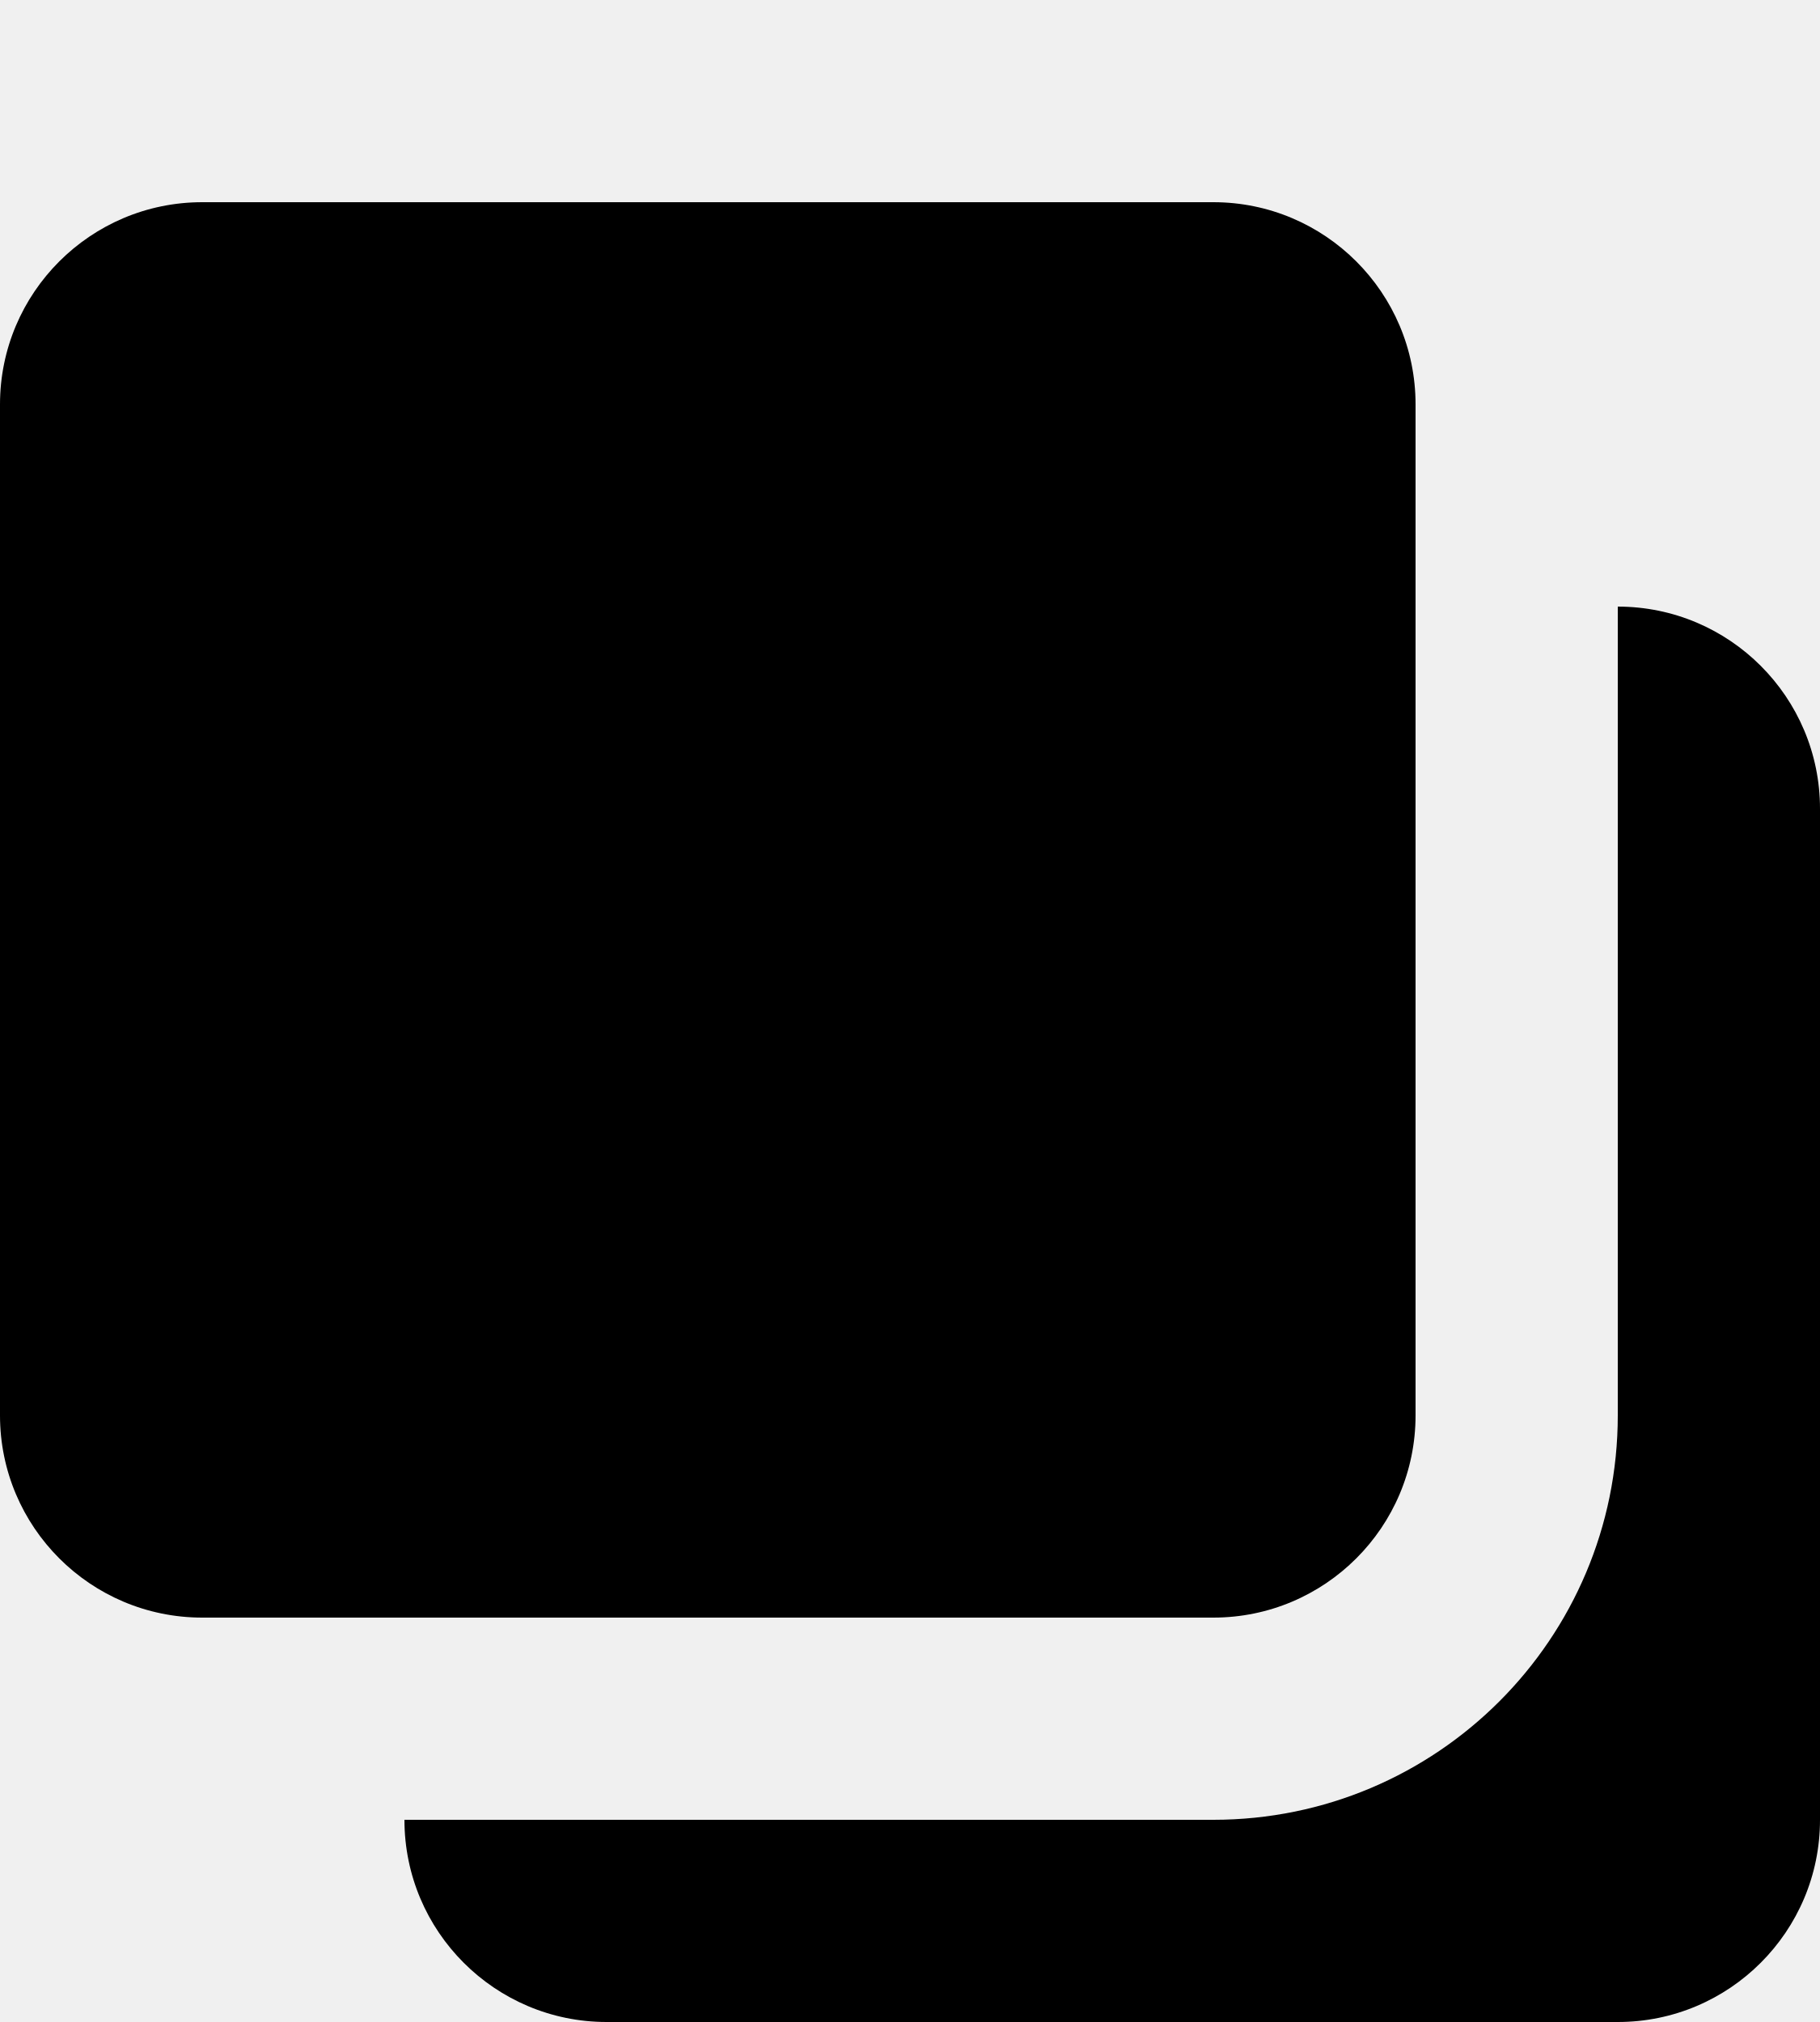
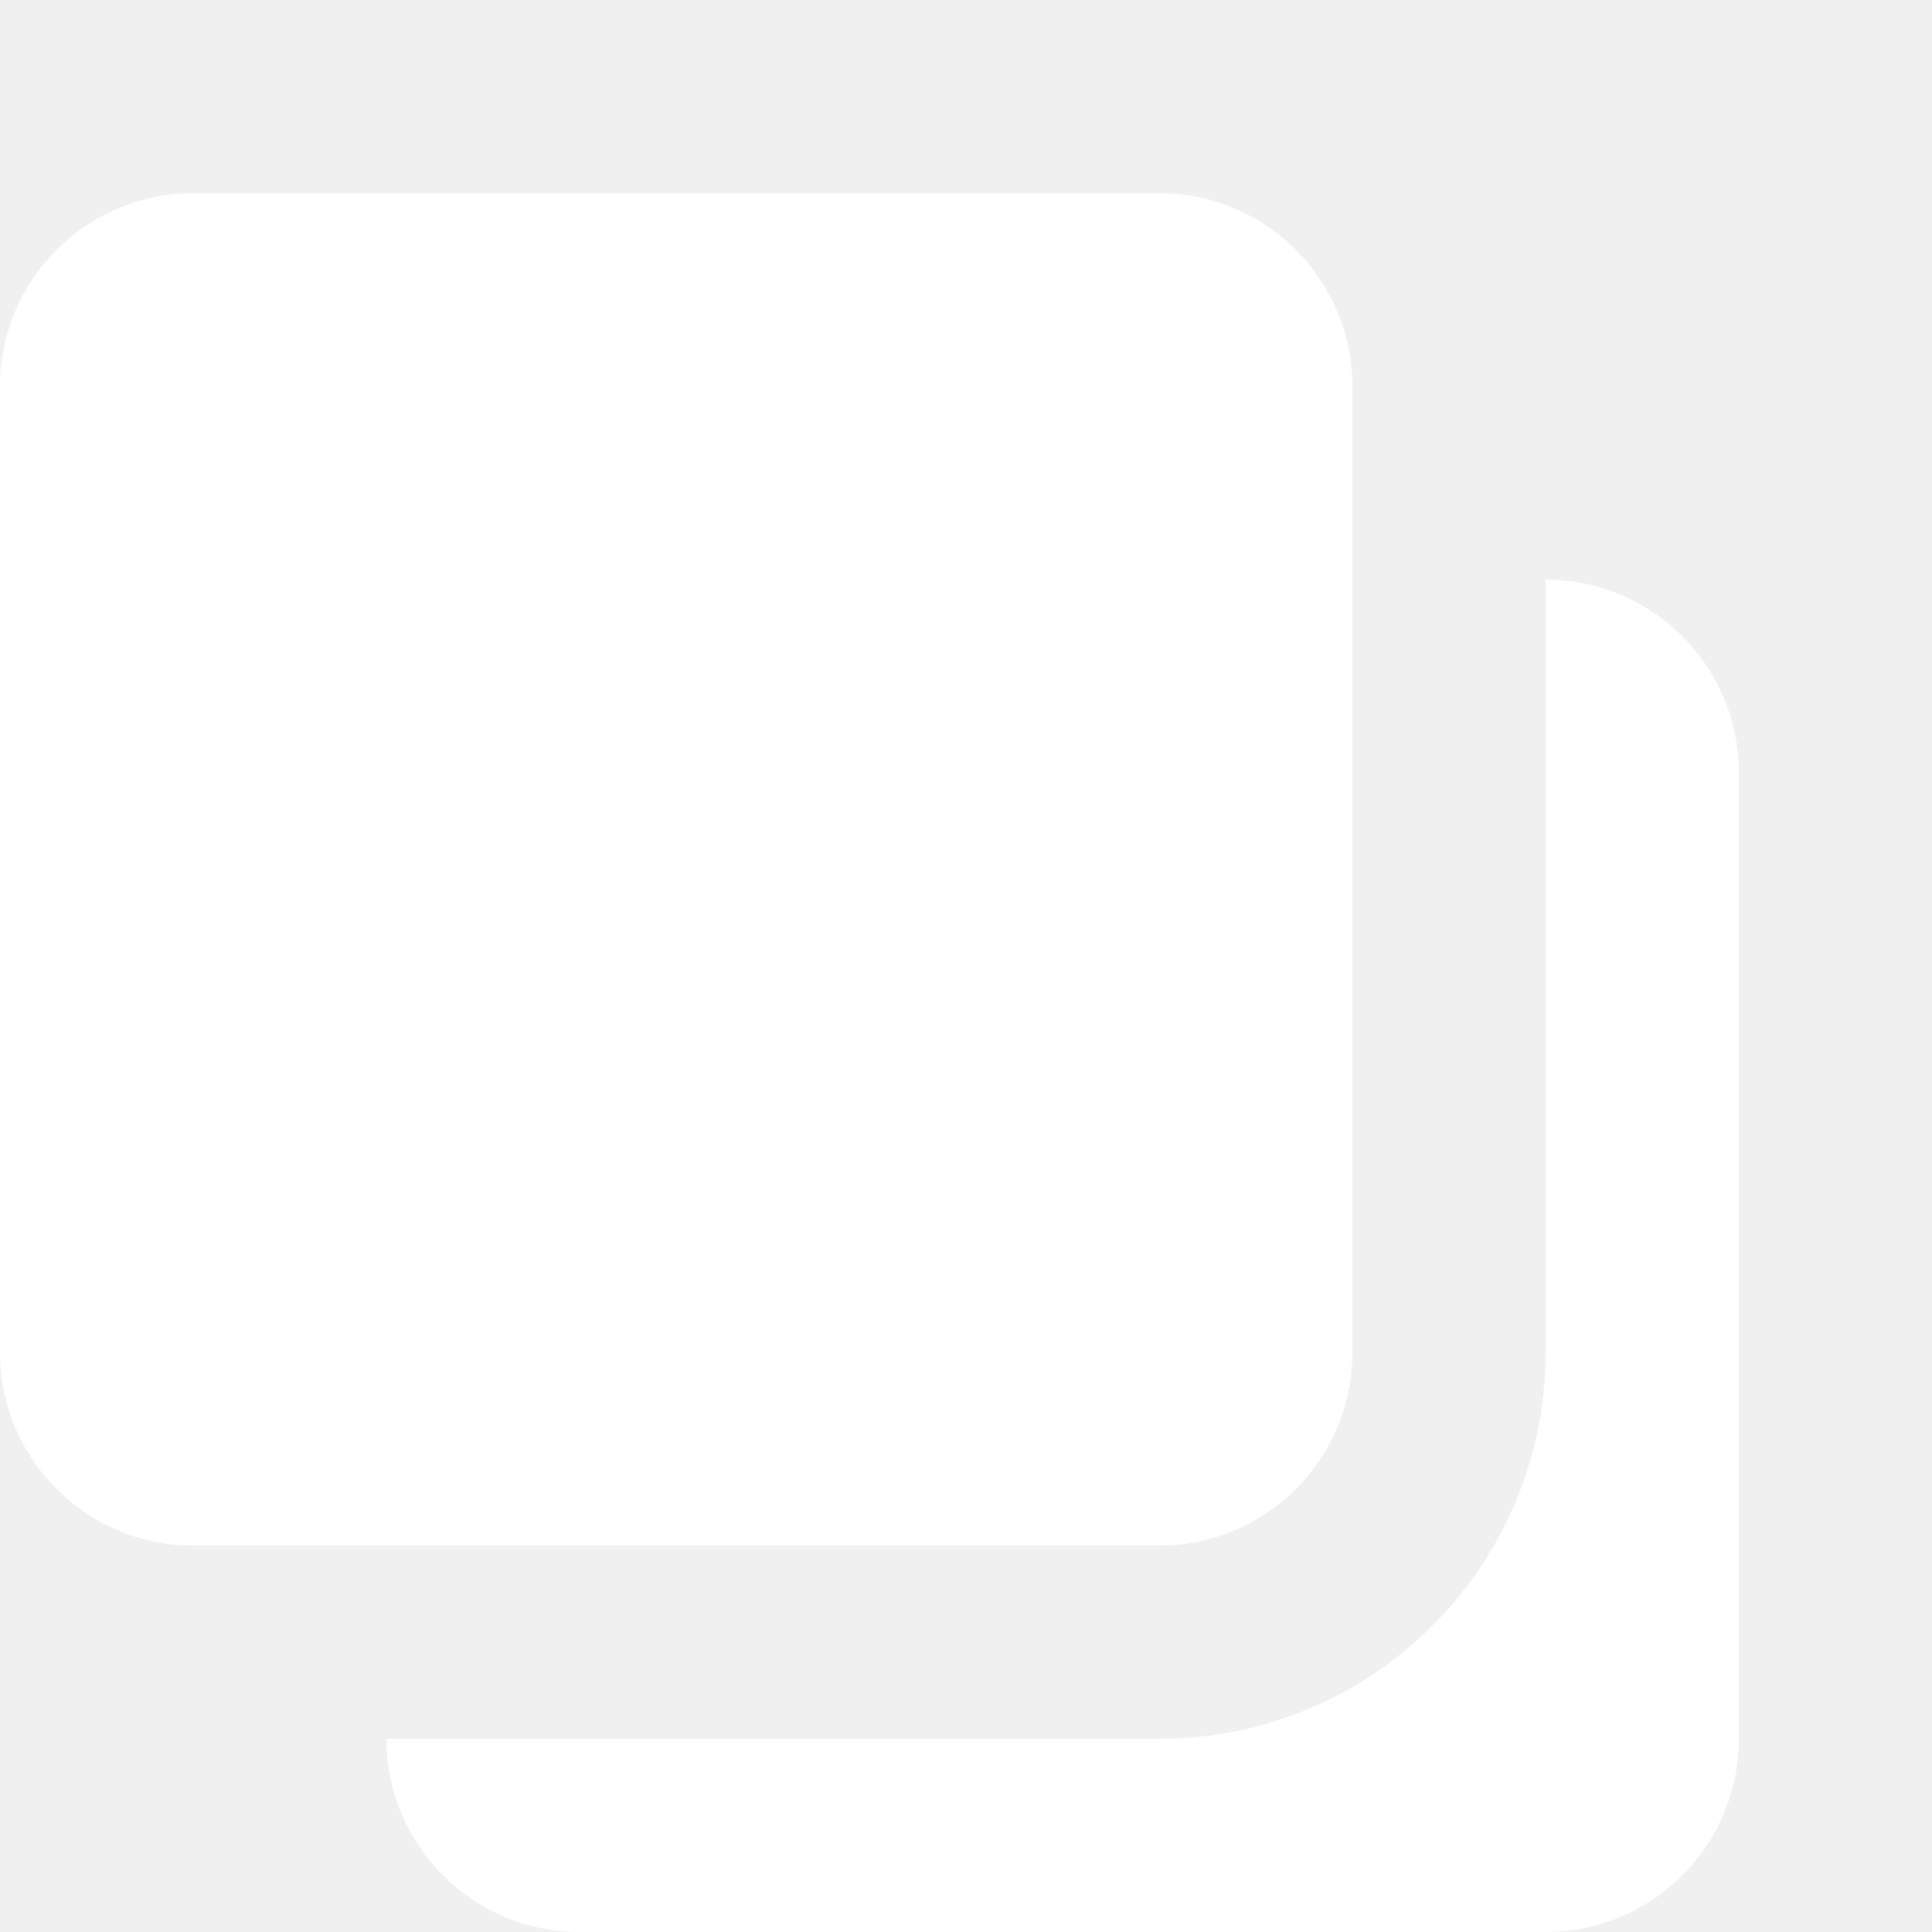
- <svg viewBox="0 0 9 10" size="9">
-   <path d="M 8 3 C 8.552 3 9 3.448 9 4 L 9 9 C 9 9.552 8.552 10 8 10 L 3 10 C 2.448 10 2 9.552 2 9 L 6 9 C 7.105 9 8 8.105 8 7 L 8 3 Z M 1 1 L 6 1 C 6.552 1 7 1.448 7 2 L 7 7 C 7 7.552 6.552 8 6 8 L 1 8 C 0.448 8 0 7.552 0 7 L 0 2 C 0 1.448 0.448 1 1 1 Z">
-   </path>
+ <svg viewBox="0 0 10 10" width="10" height="10">
+   <path d="M 8 3 C 8.552 3 9 3.448 9 4 L 9 9 C 9 9.552 8.552 10 8 10 L 3 10 C 2.448 10 2 9.552 2 9 L 6 9 C 7.105 9 8 8.105 8 7 L 8 3 Z M 1 1 L 6 1 C 6.552 1 7 1.448 7 2 L 7 7 C 7 7.552 6.552 8 6 8 L 1 8 C 0.448 8 0 7.552 0 7 L 0 2 C 0 1.448 0.448 1 1 1 Z" fill="#ffffff" />
</svg>
